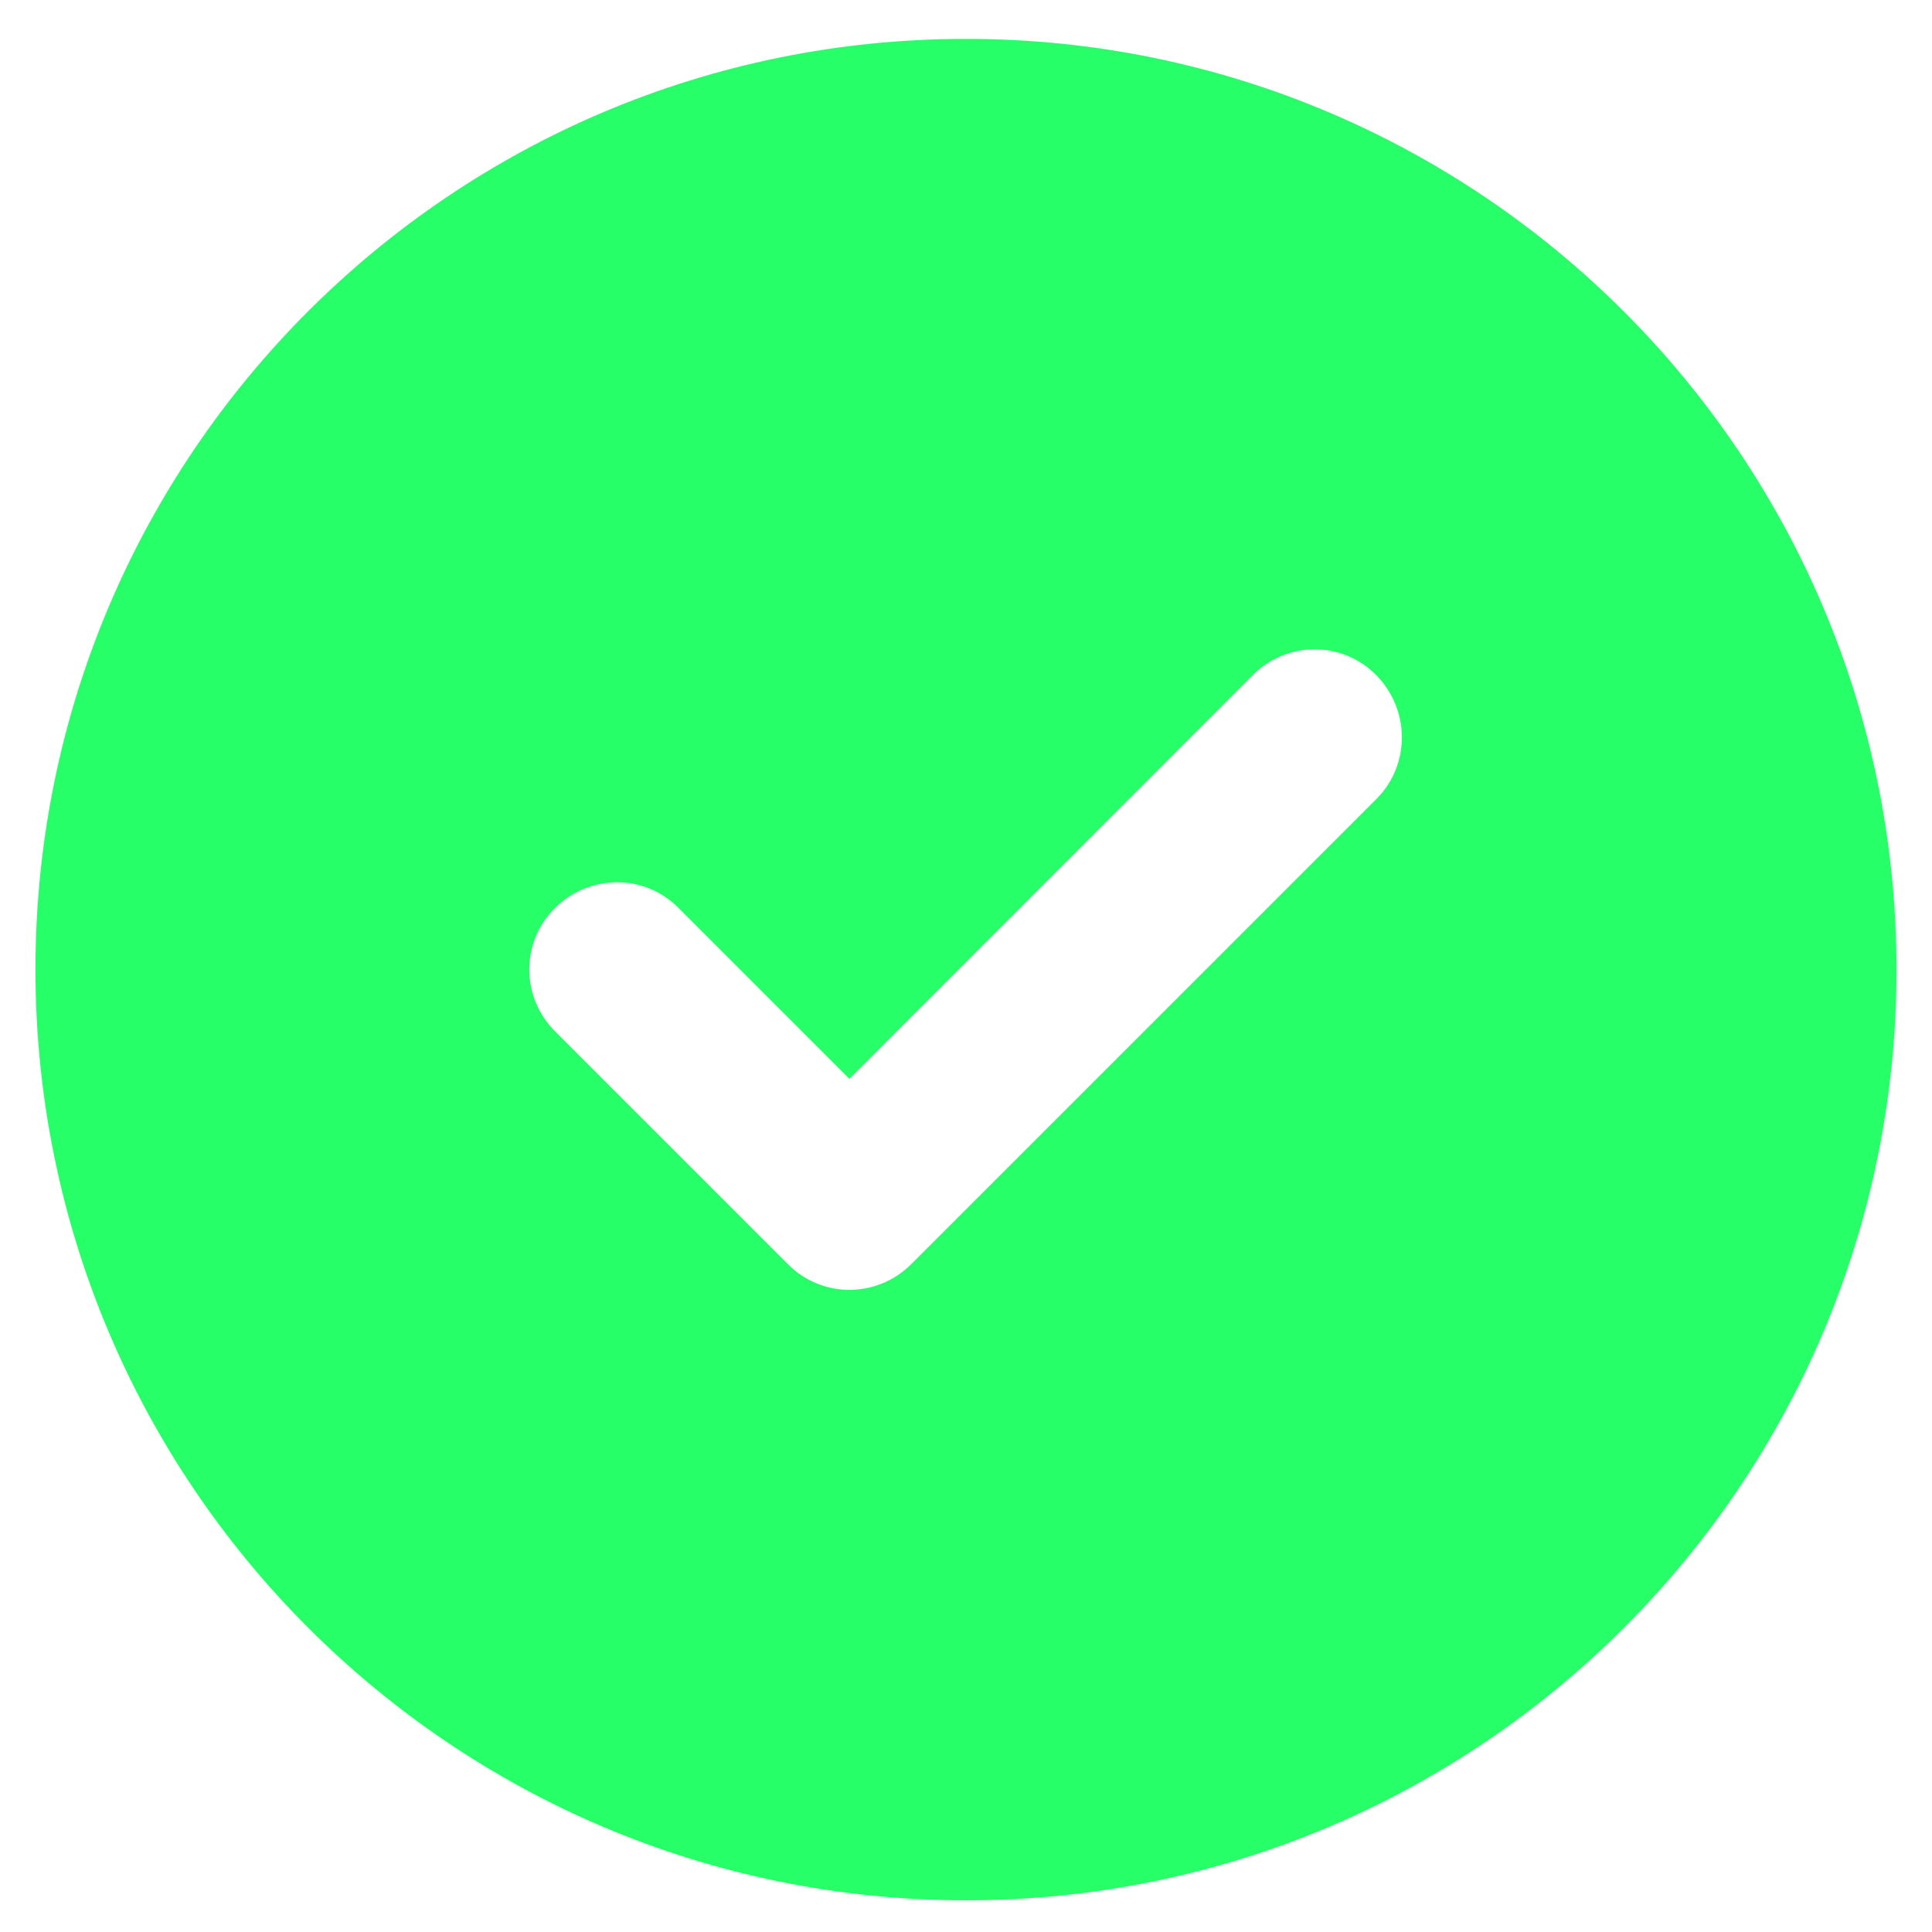
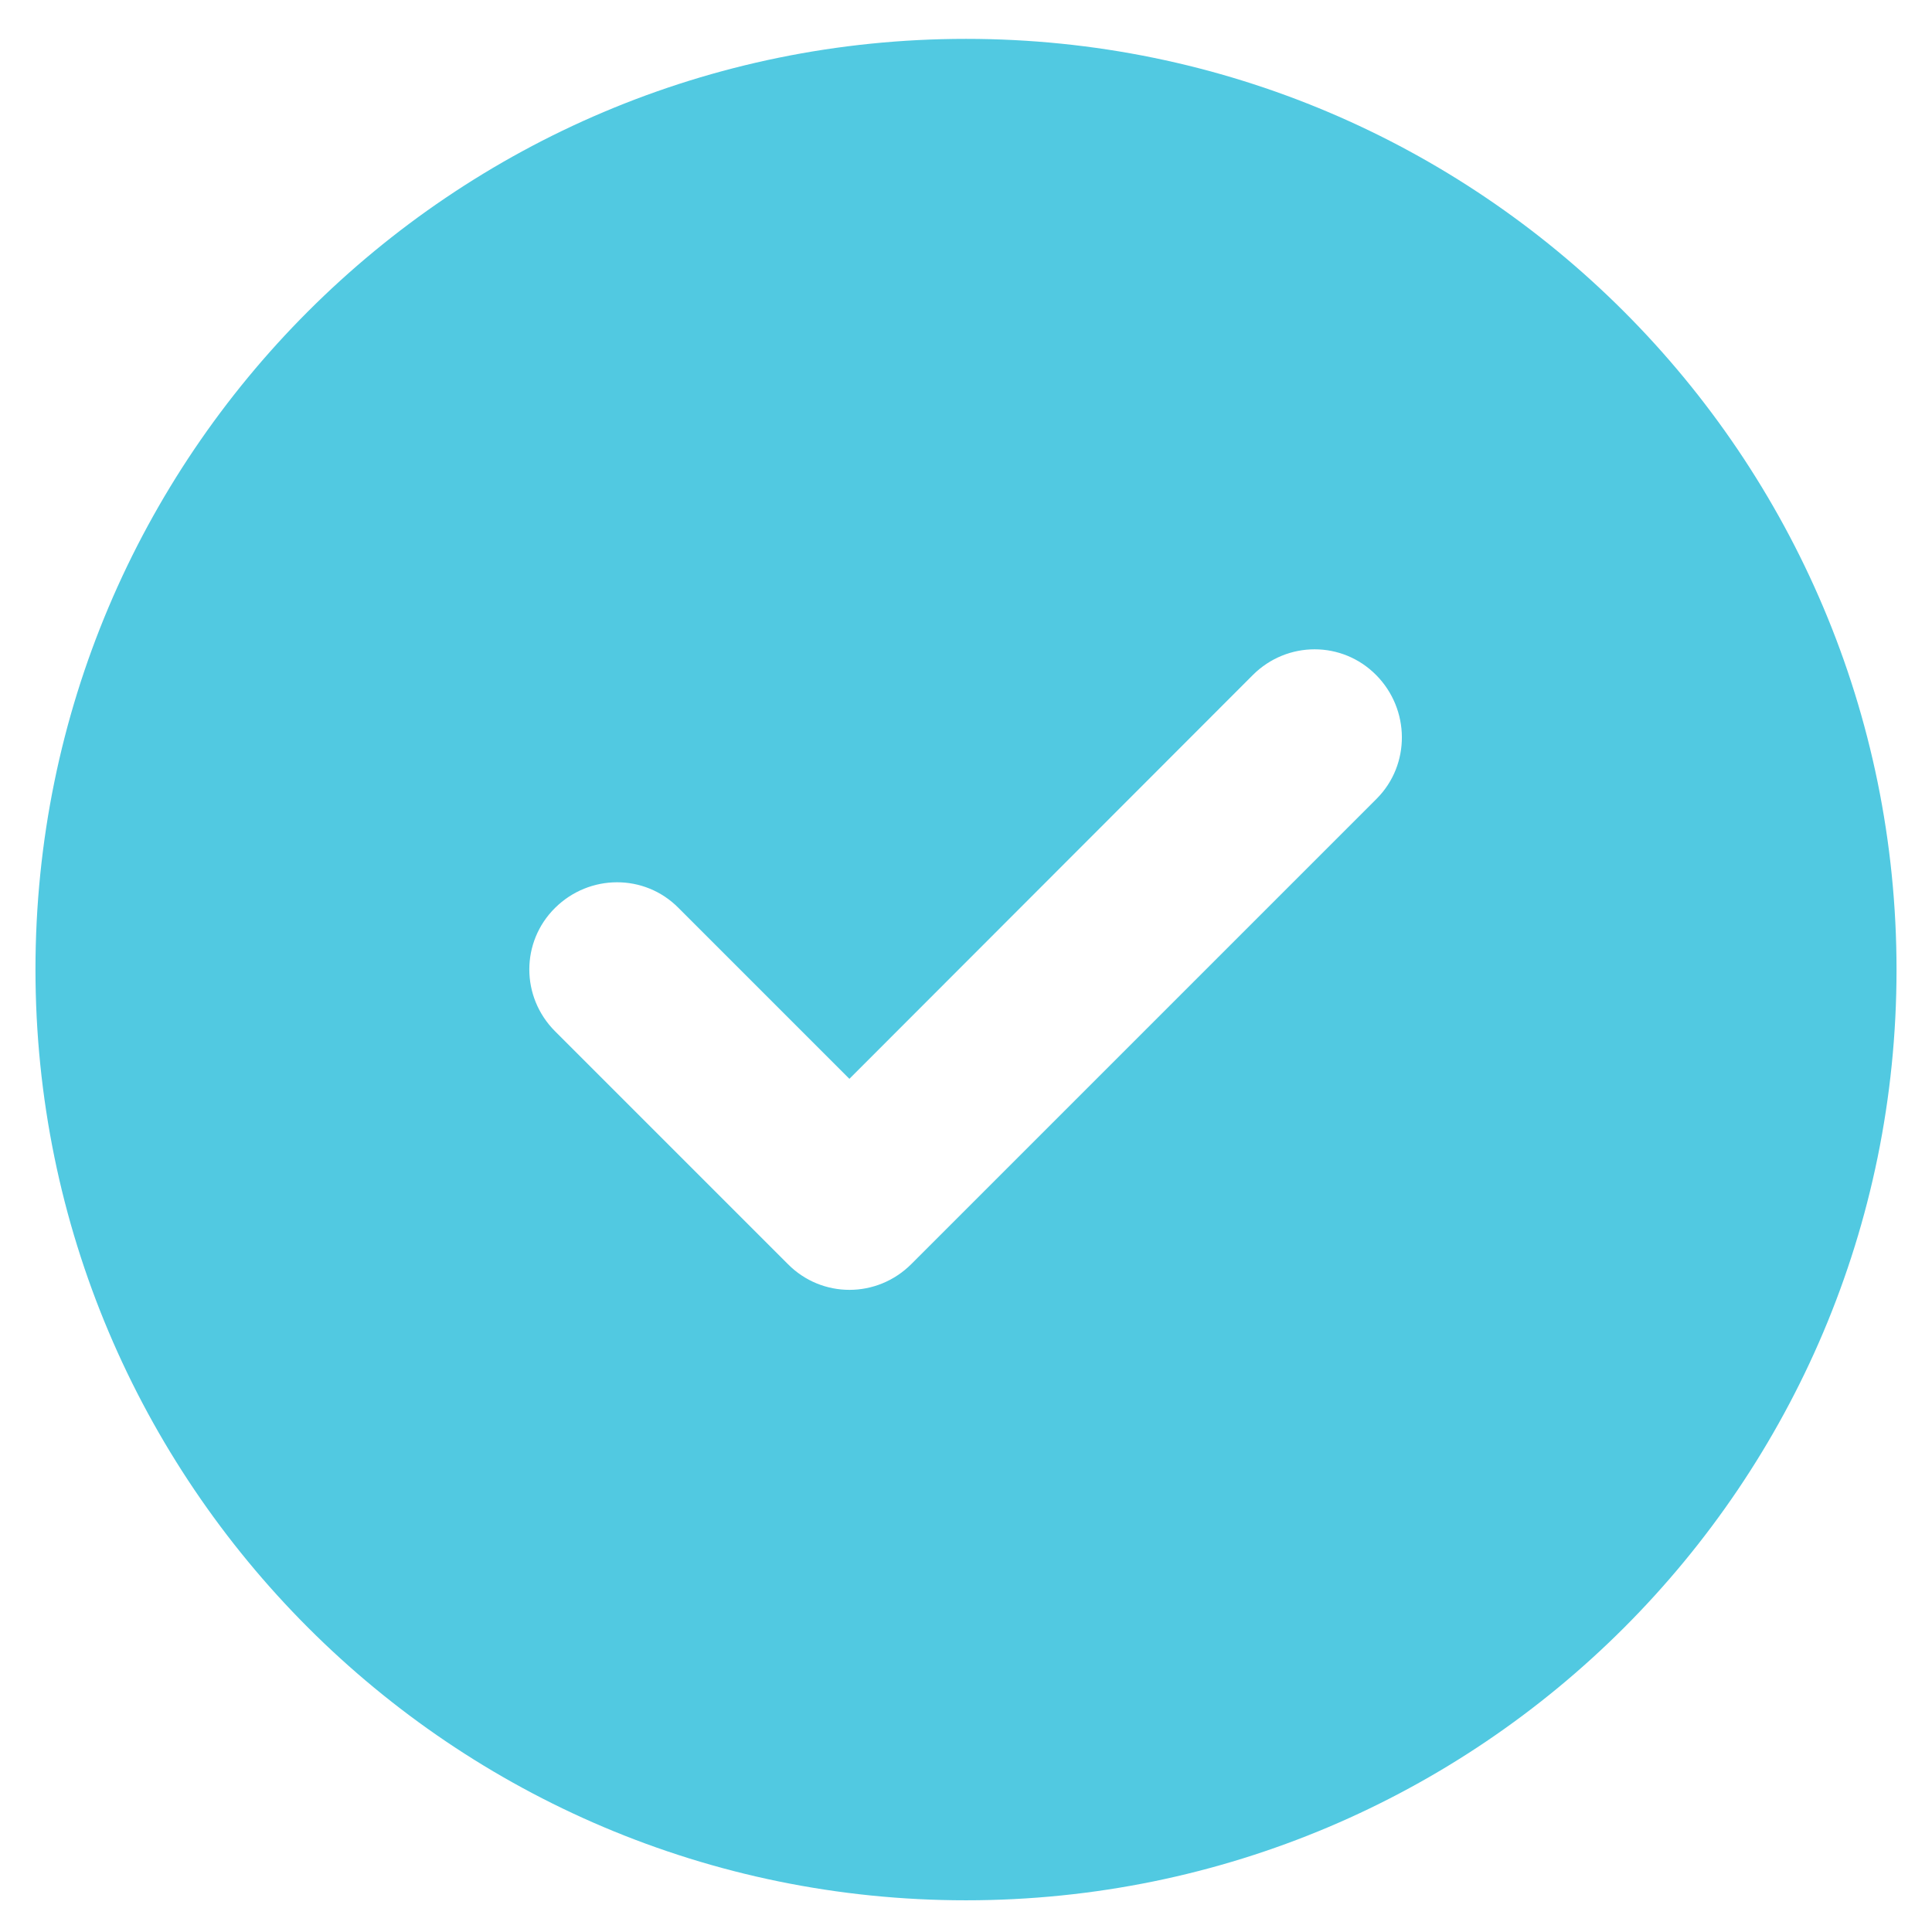
<svg xmlns="http://www.w3.org/2000/svg" version="1.1" id="Layer_1" x="0px" y="0px" viewBox="0 0 512 512" style="enable-background:new 0 0 512 512;" xml:space="preserve">
  <style type="text/css">
- 	.st0{fill:#27FF69;}
+ 	.st0{fill:#51C9E1;}
</style>
  <path class="st0" d="M256,503.6c136.2,0,246.6-110.4,246.6-246.6S392.2,10.3,256,10.3S9.4,120.7,9.4,256.9S119.8,503.6,256,503.6z   M364.9,211.6L241.5,335c-9.1,9.1-23.7,9.1-32.7,0l-61.7-61.7c-9.1-9.1-9.1-23.7,0-32.7s23.7-9.1,32.7,0l45.3,45.3l106.9-107  c9.1-9.1,23.7-9.1,32.7,0S373.8,202.6,364.9,211.6L364.9,211.6z" />
</svg>
